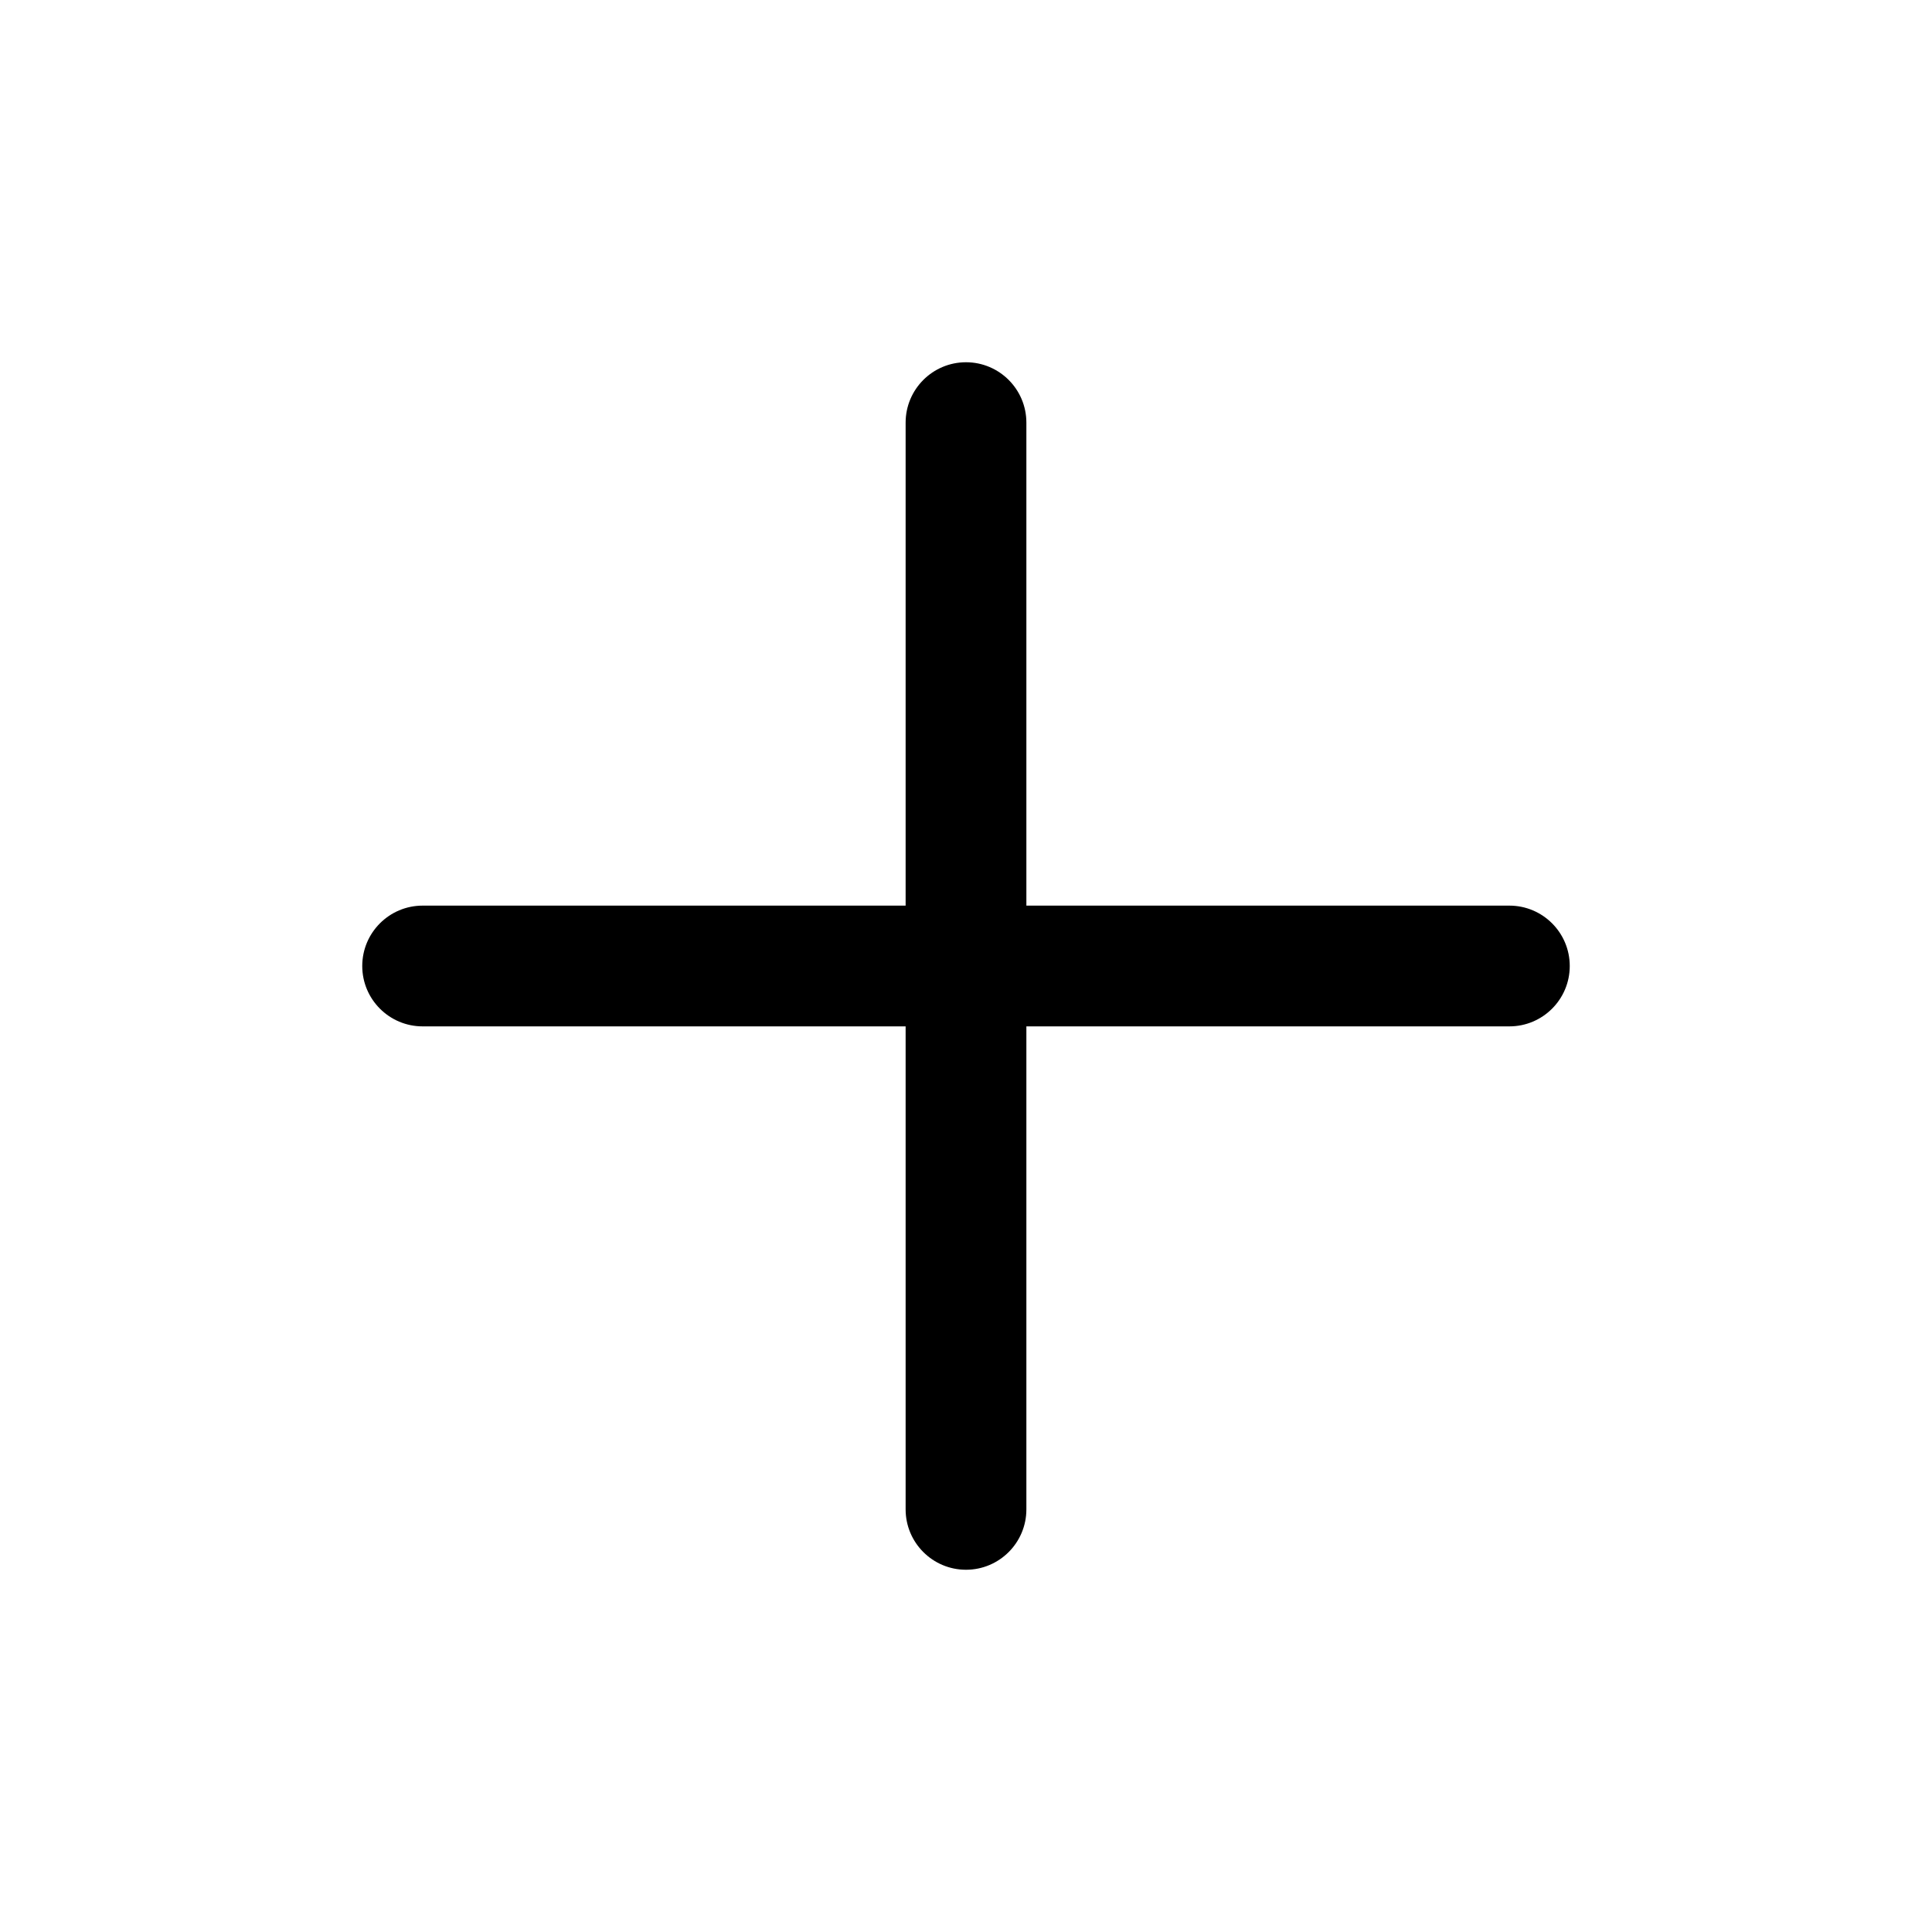
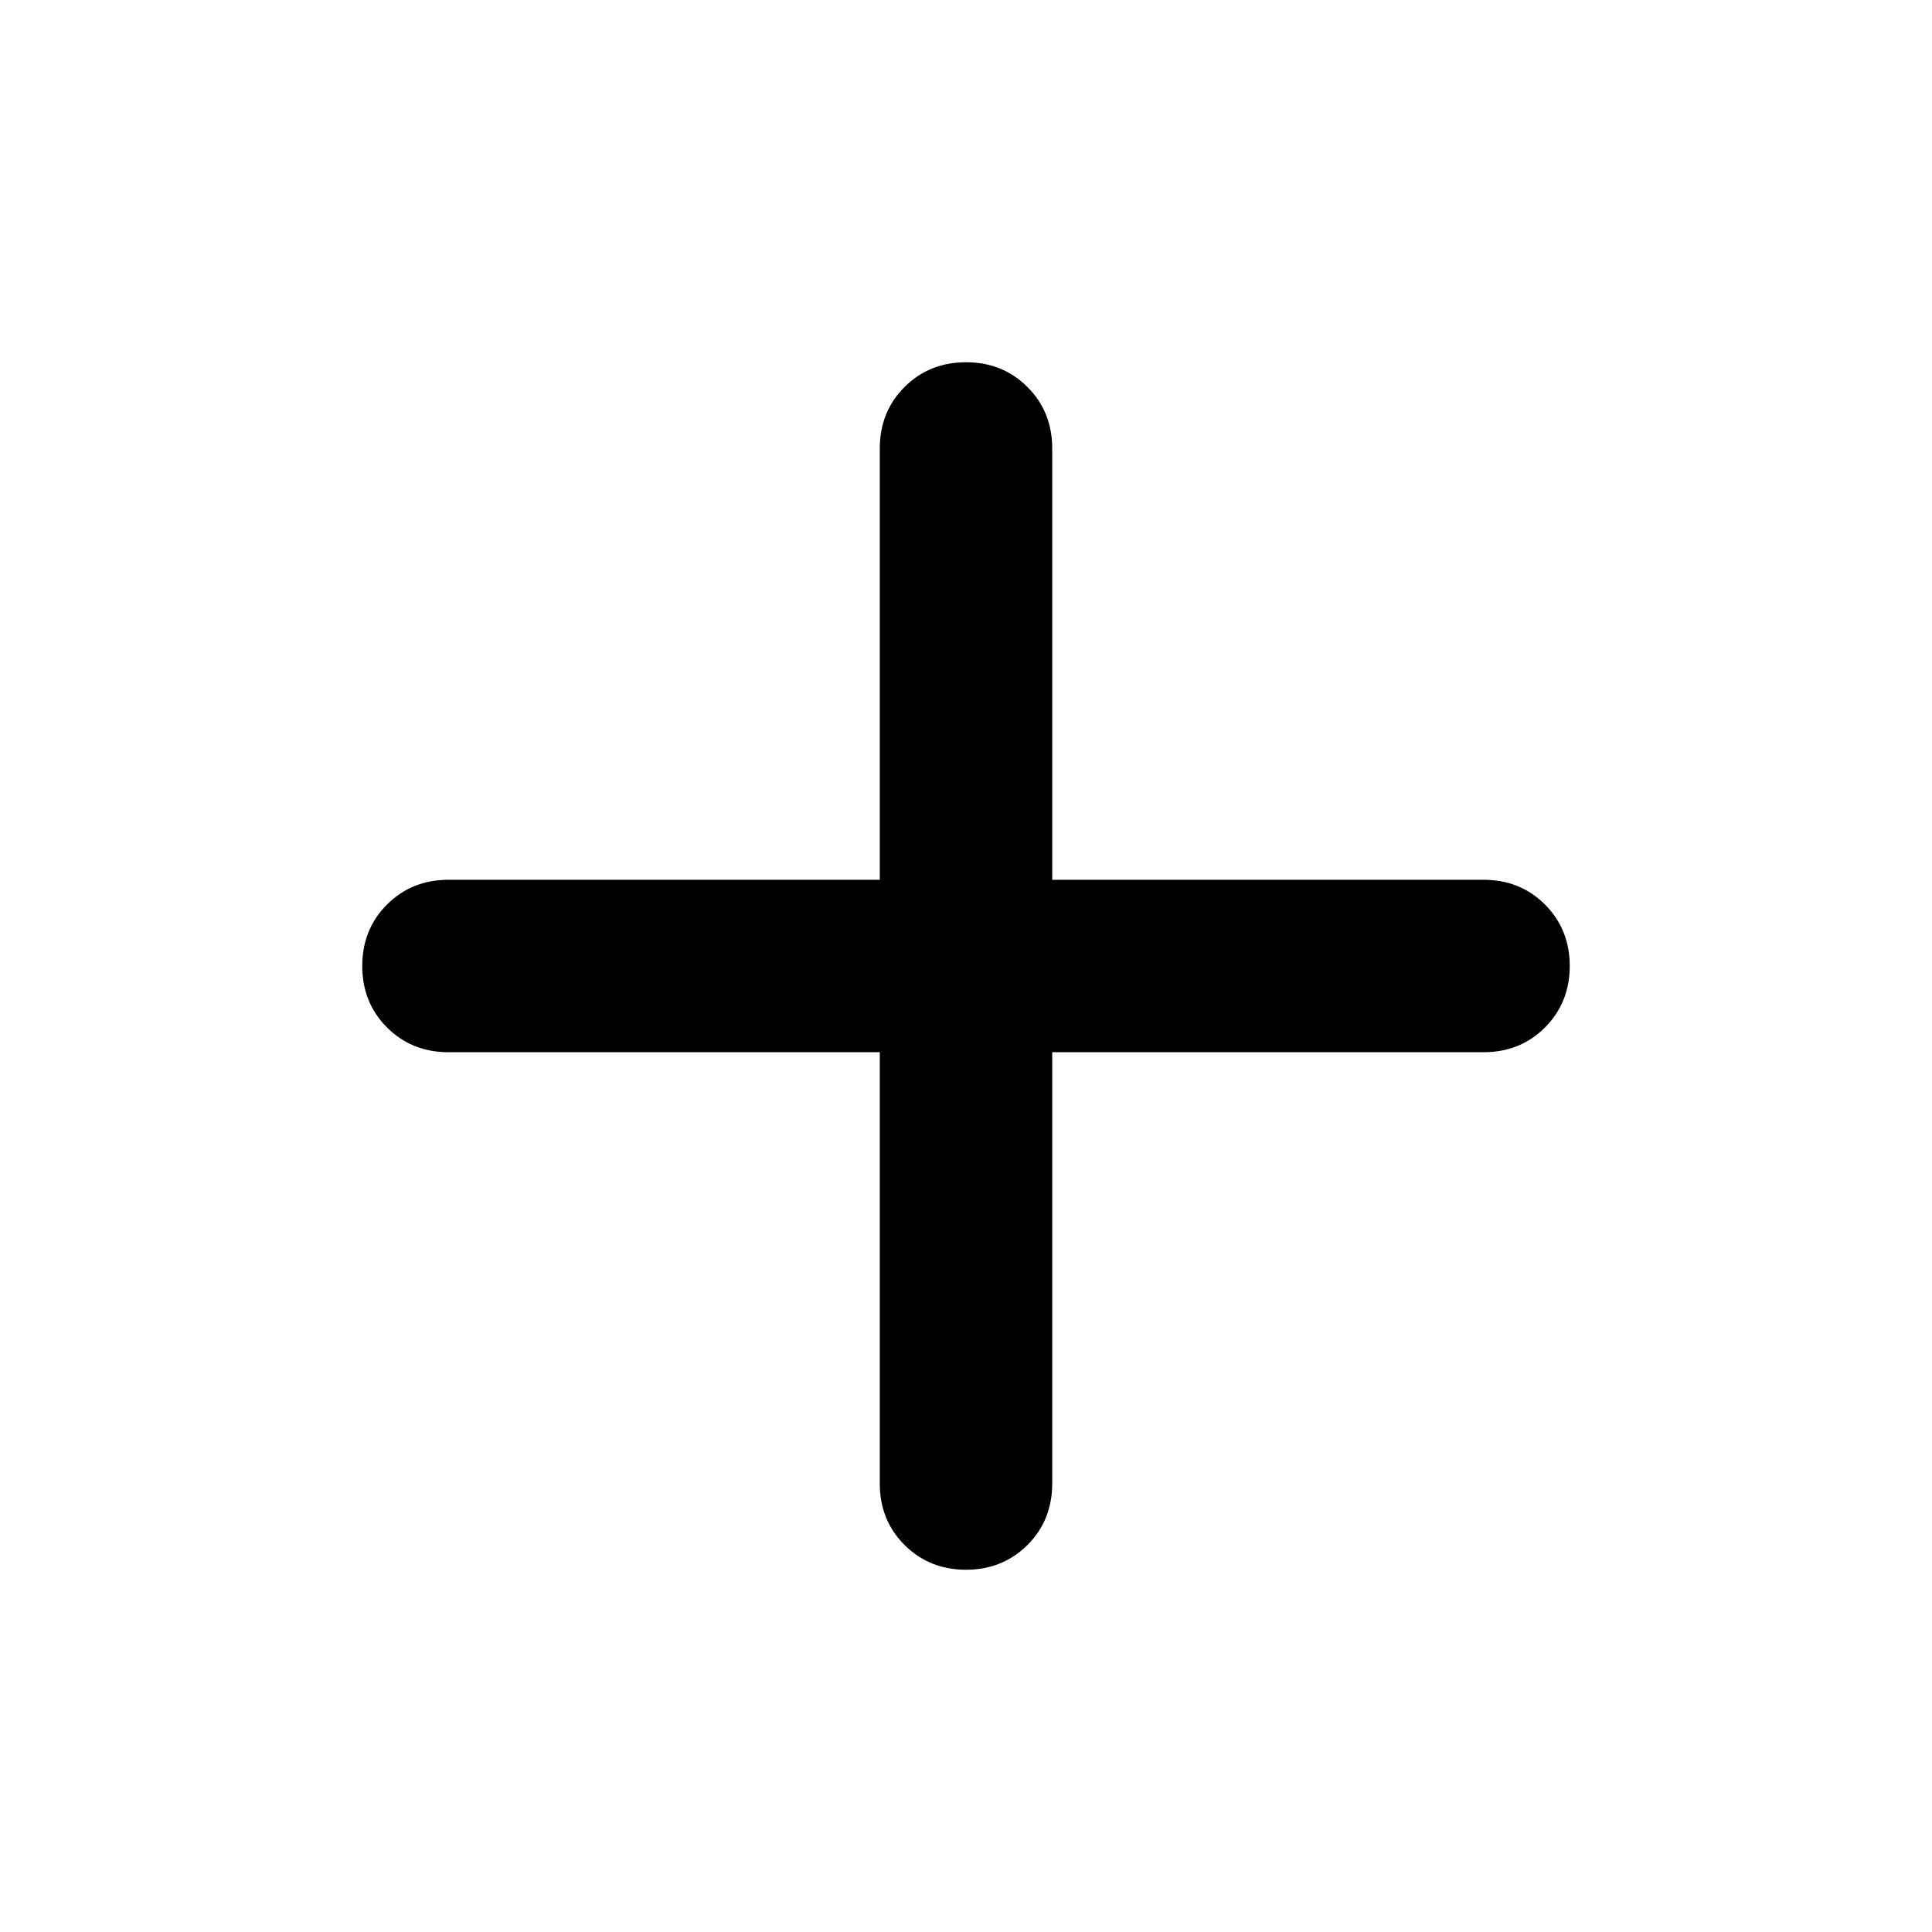
<svg xmlns="http://www.w3.org/2000/svg" width="16" height="16" viewBox="0 0 16 16" fill="none">
-   <path fill-rule="evenodd" clip-rule="evenodd" d="M8.5 3.5C8.5 3.224 8.276 3 8 3C7.724 3 7.5 3.224 7.5 3.5V7.5H3.5C3.224 7.5 3 7.724 3 8C3 8.276 3.224 8.5 3.5 8.5H7.5V12.5C7.5 12.776 7.724 13 8 13C8.276 13 8.5 12.776 8.5 12.5V8.5H12.5C12.776 8.5 13 8.276 13 8C13 7.724 12.776 7.5 12.5 7.5H8.5V3.5Z" fill="black" />
+   <path d="M7.286 8.714H3.714C3.512 8.714 3.342 8.646 3.205 8.509C3.068 8.372 3 8.202 3 8C3 7.798 3.068 7.628 3.205 7.491C3.342 7.354 3.512 7.286 3.714 7.286H7.286V3.714C7.286 3.512 7.354 3.342 7.491 3.205C7.628 3.068 7.798 3 8 3C8.202 3 8.372 3.068 8.509 3.205C8.646 3.342 8.714 3.512 8.714 3.714V7.286H12.286C12.488 7.286 12.658 7.354 12.795 7.491C12.931 7.628 13 7.798 13 8C13 8.202 12.931 8.372 12.795 8.509C12.658 8.646 12.488 8.714 12.286 8.714H8.714V12.286C8.714 12.488 8.646 12.658 8.509 12.795C8.372 12.931 8.202 13 8 13C7.798 13 7.628 12.931 7.491 12.795C7.354 12.658 7.286 12.488 7.286 12.286V8.714Z" fill="black" />
</svg>
